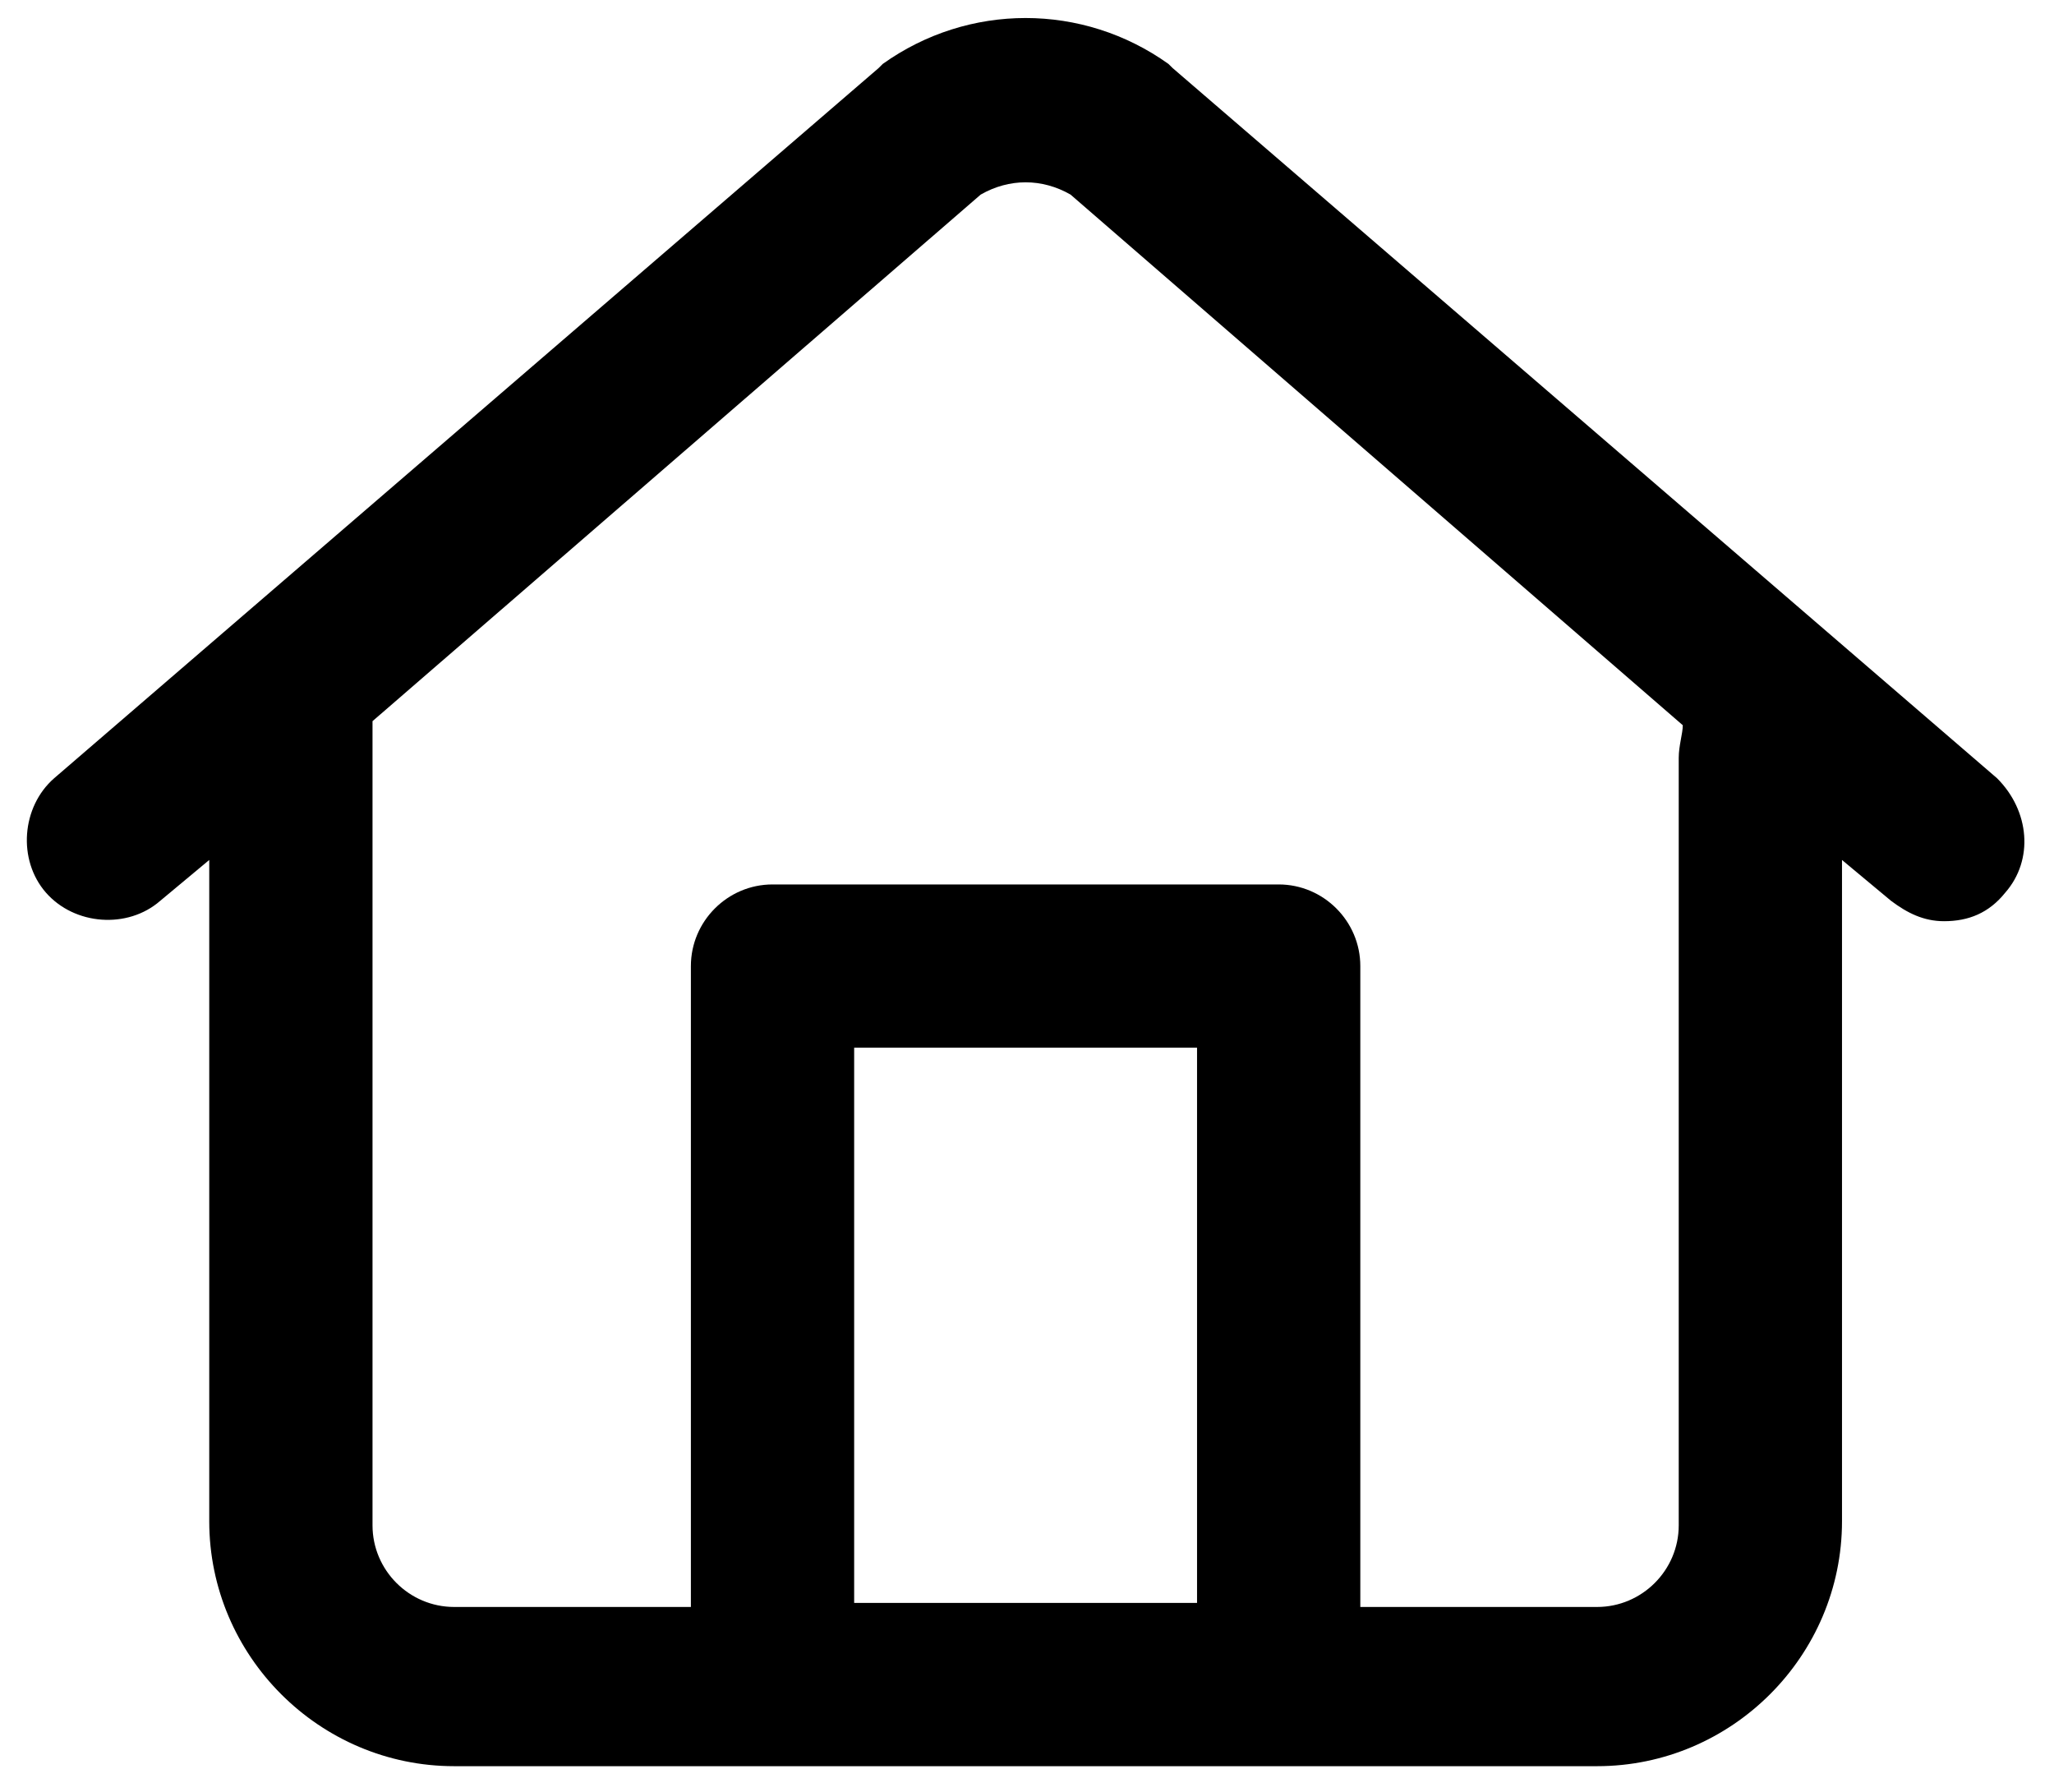
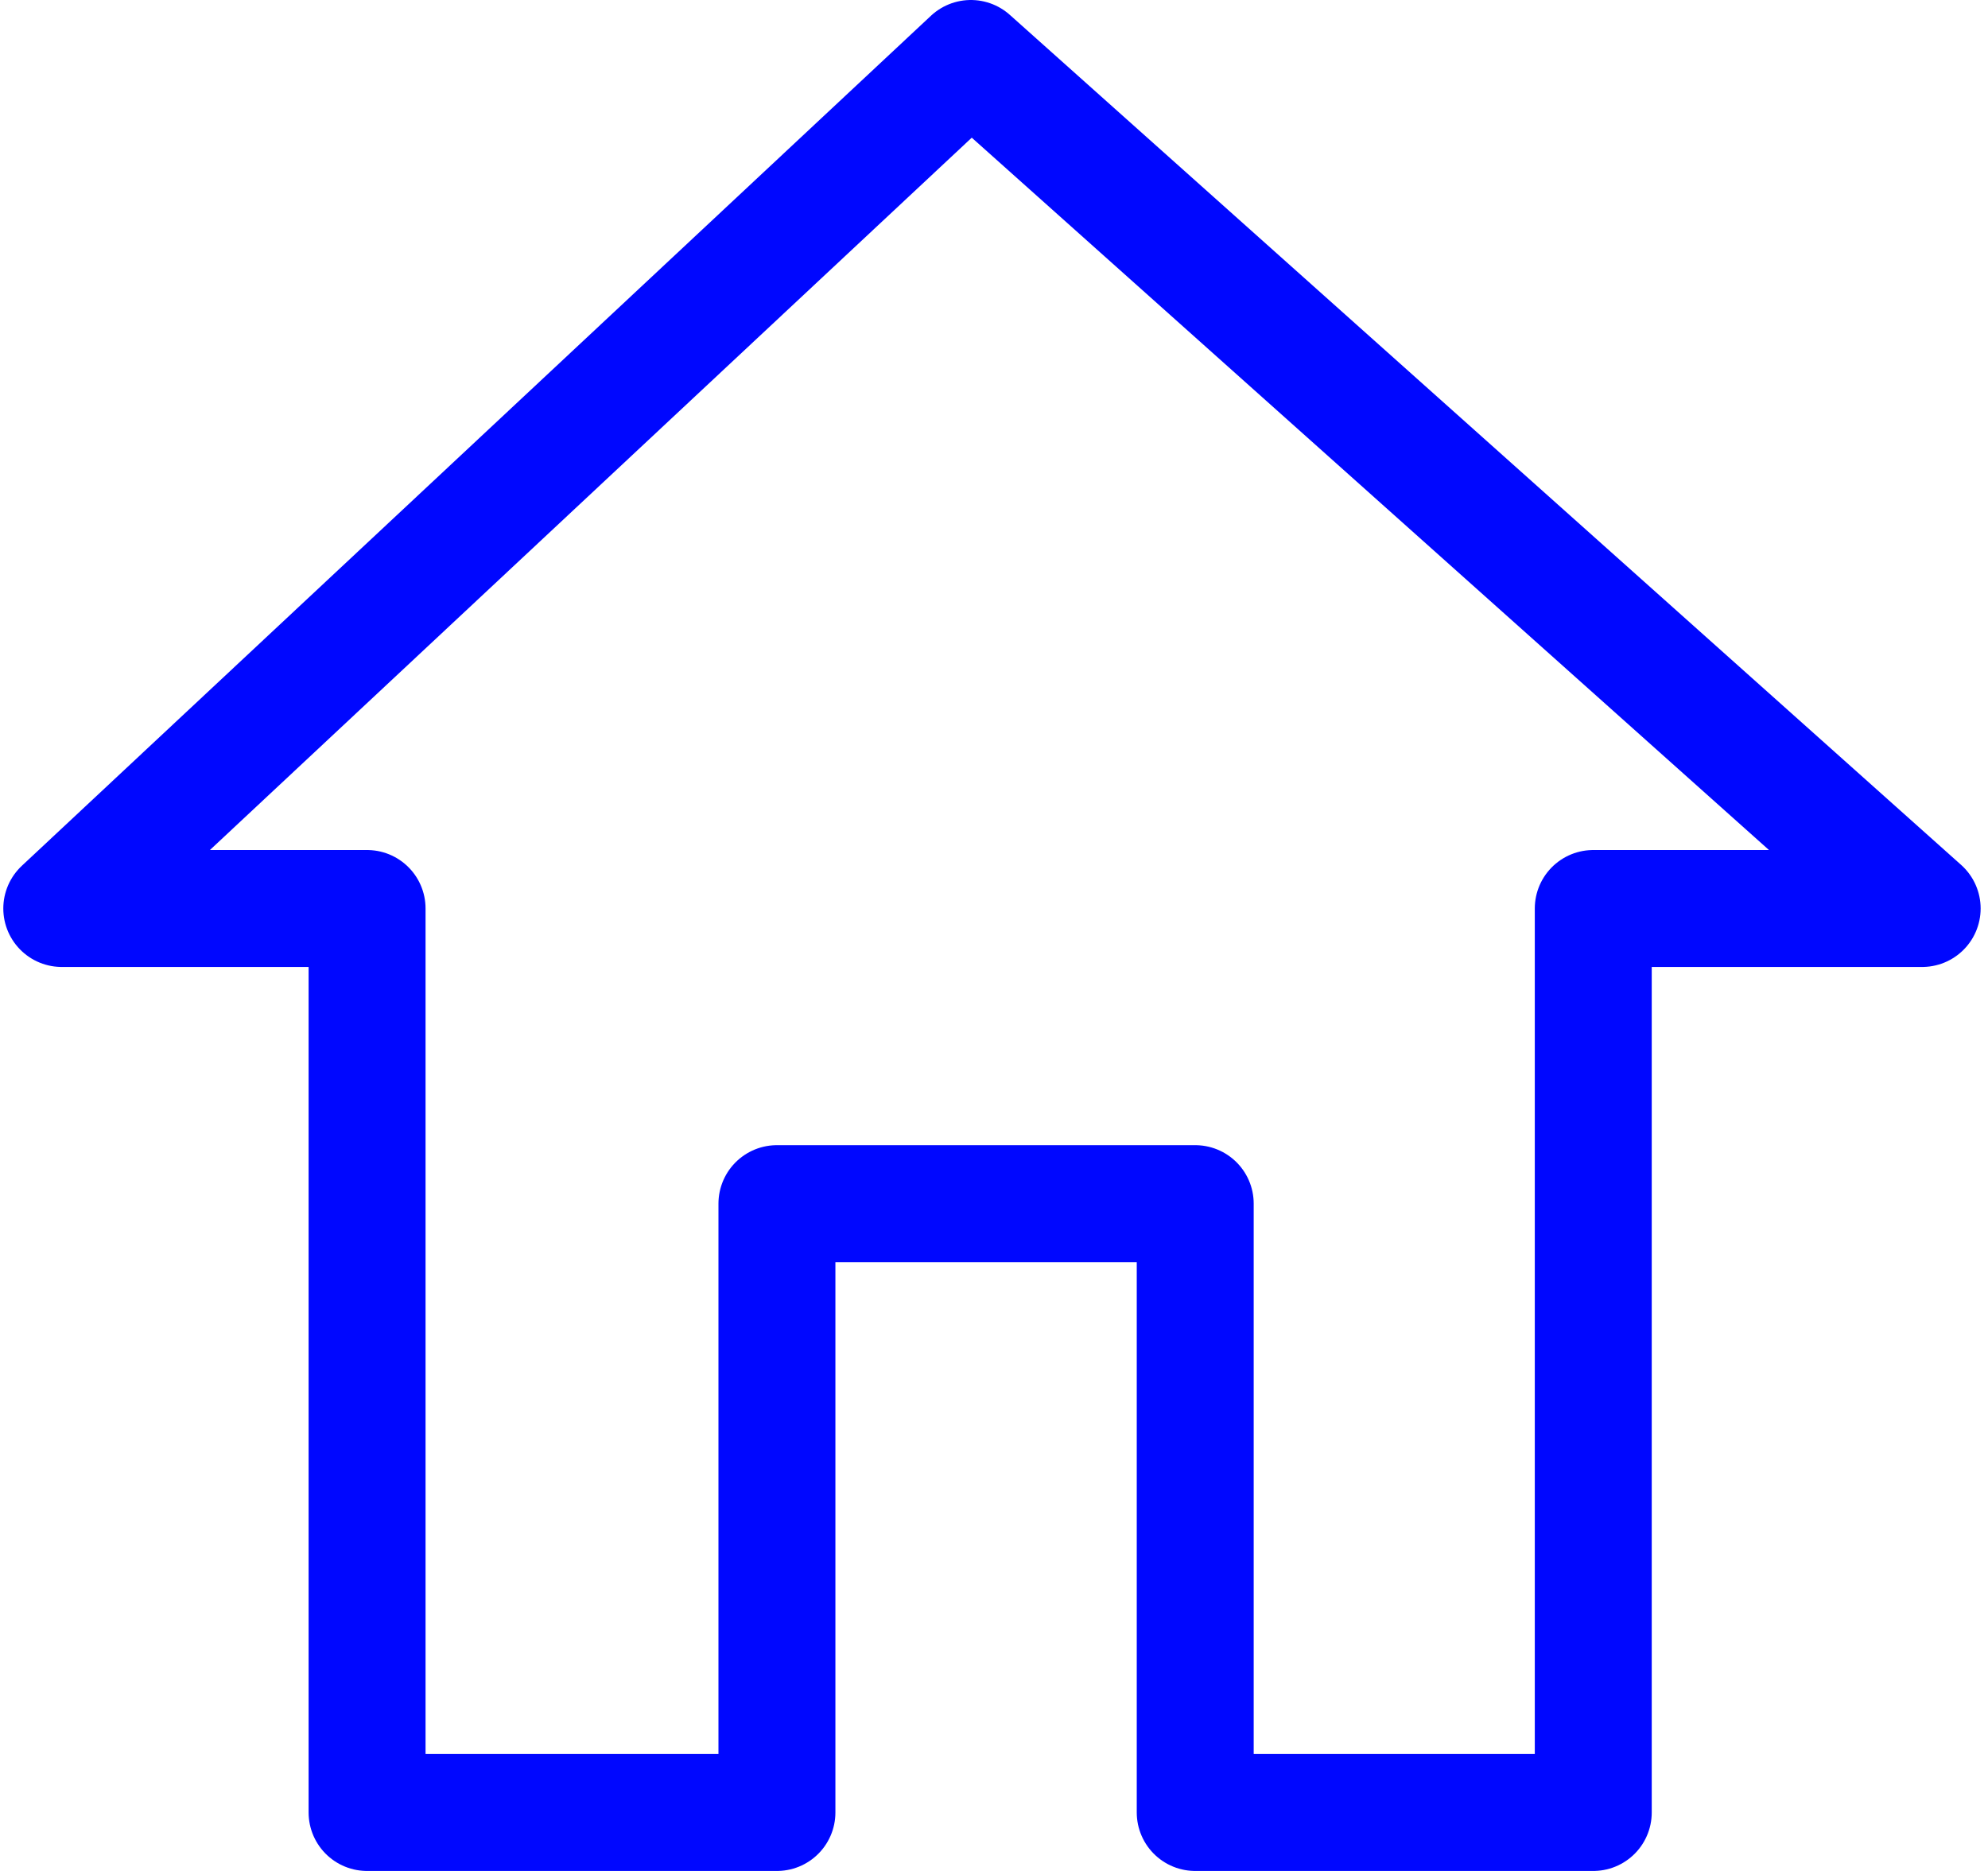
- <svg xmlns="http://www.w3.org/2000/svg" width="47" height="41" viewBox="0 0 47 41" fill="none">
-   <path d="M45.698 17.808L26.831 1.556L26.737 1.463C24.776 0.062 22.161 0.062 20.199 1.463L20.106 1.556L1.238 17.808C0.491 18.462 0.398 19.677 1.051 20.424C1.705 21.171 2.92 21.264 3.667 20.611L4.788 19.677V34.808C4.788 37.89 7.31 40.412 10.392 40.412H36.545C39.627 40.412 42.149 37.89 42.149 34.808V19.677L43.27 20.611C43.643 20.891 44.017 21.078 44.484 21.078C45.044 21.078 45.511 20.891 45.885 20.424C46.539 19.677 46.446 18.556 45.698 17.808ZM27.391 36.676H19.545V23.973H27.391V36.676ZM38.413 17.341V34.901C38.413 35.929 37.572 36.769 36.545 36.769H31.127V22.105C31.127 21.078 30.287 20.237 29.259 20.237H17.677C16.65 20.237 15.809 21.078 15.809 22.105V36.769H10.392C9.364 36.769 8.524 35.929 8.524 34.901V16.501L22.441 4.452C23.095 4.078 23.842 4.078 24.496 4.452L38.506 16.594C38.506 16.781 38.413 17.061 38.413 17.341Z" fill="black" />
+ <svg xmlns="http://www.w3.org/2000/svg" width="68" height="64" viewBox="0 0 68 64" fill="none">
+   <path d="M2.113 31.077H12.556V62H26.575V41.173H40.883V62H54.498V31.077H65.748L33.209 2L2.113 31.077Z" stroke="#0007FF" stroke-width="4" stroke-linejoin="round" />
</svg>
